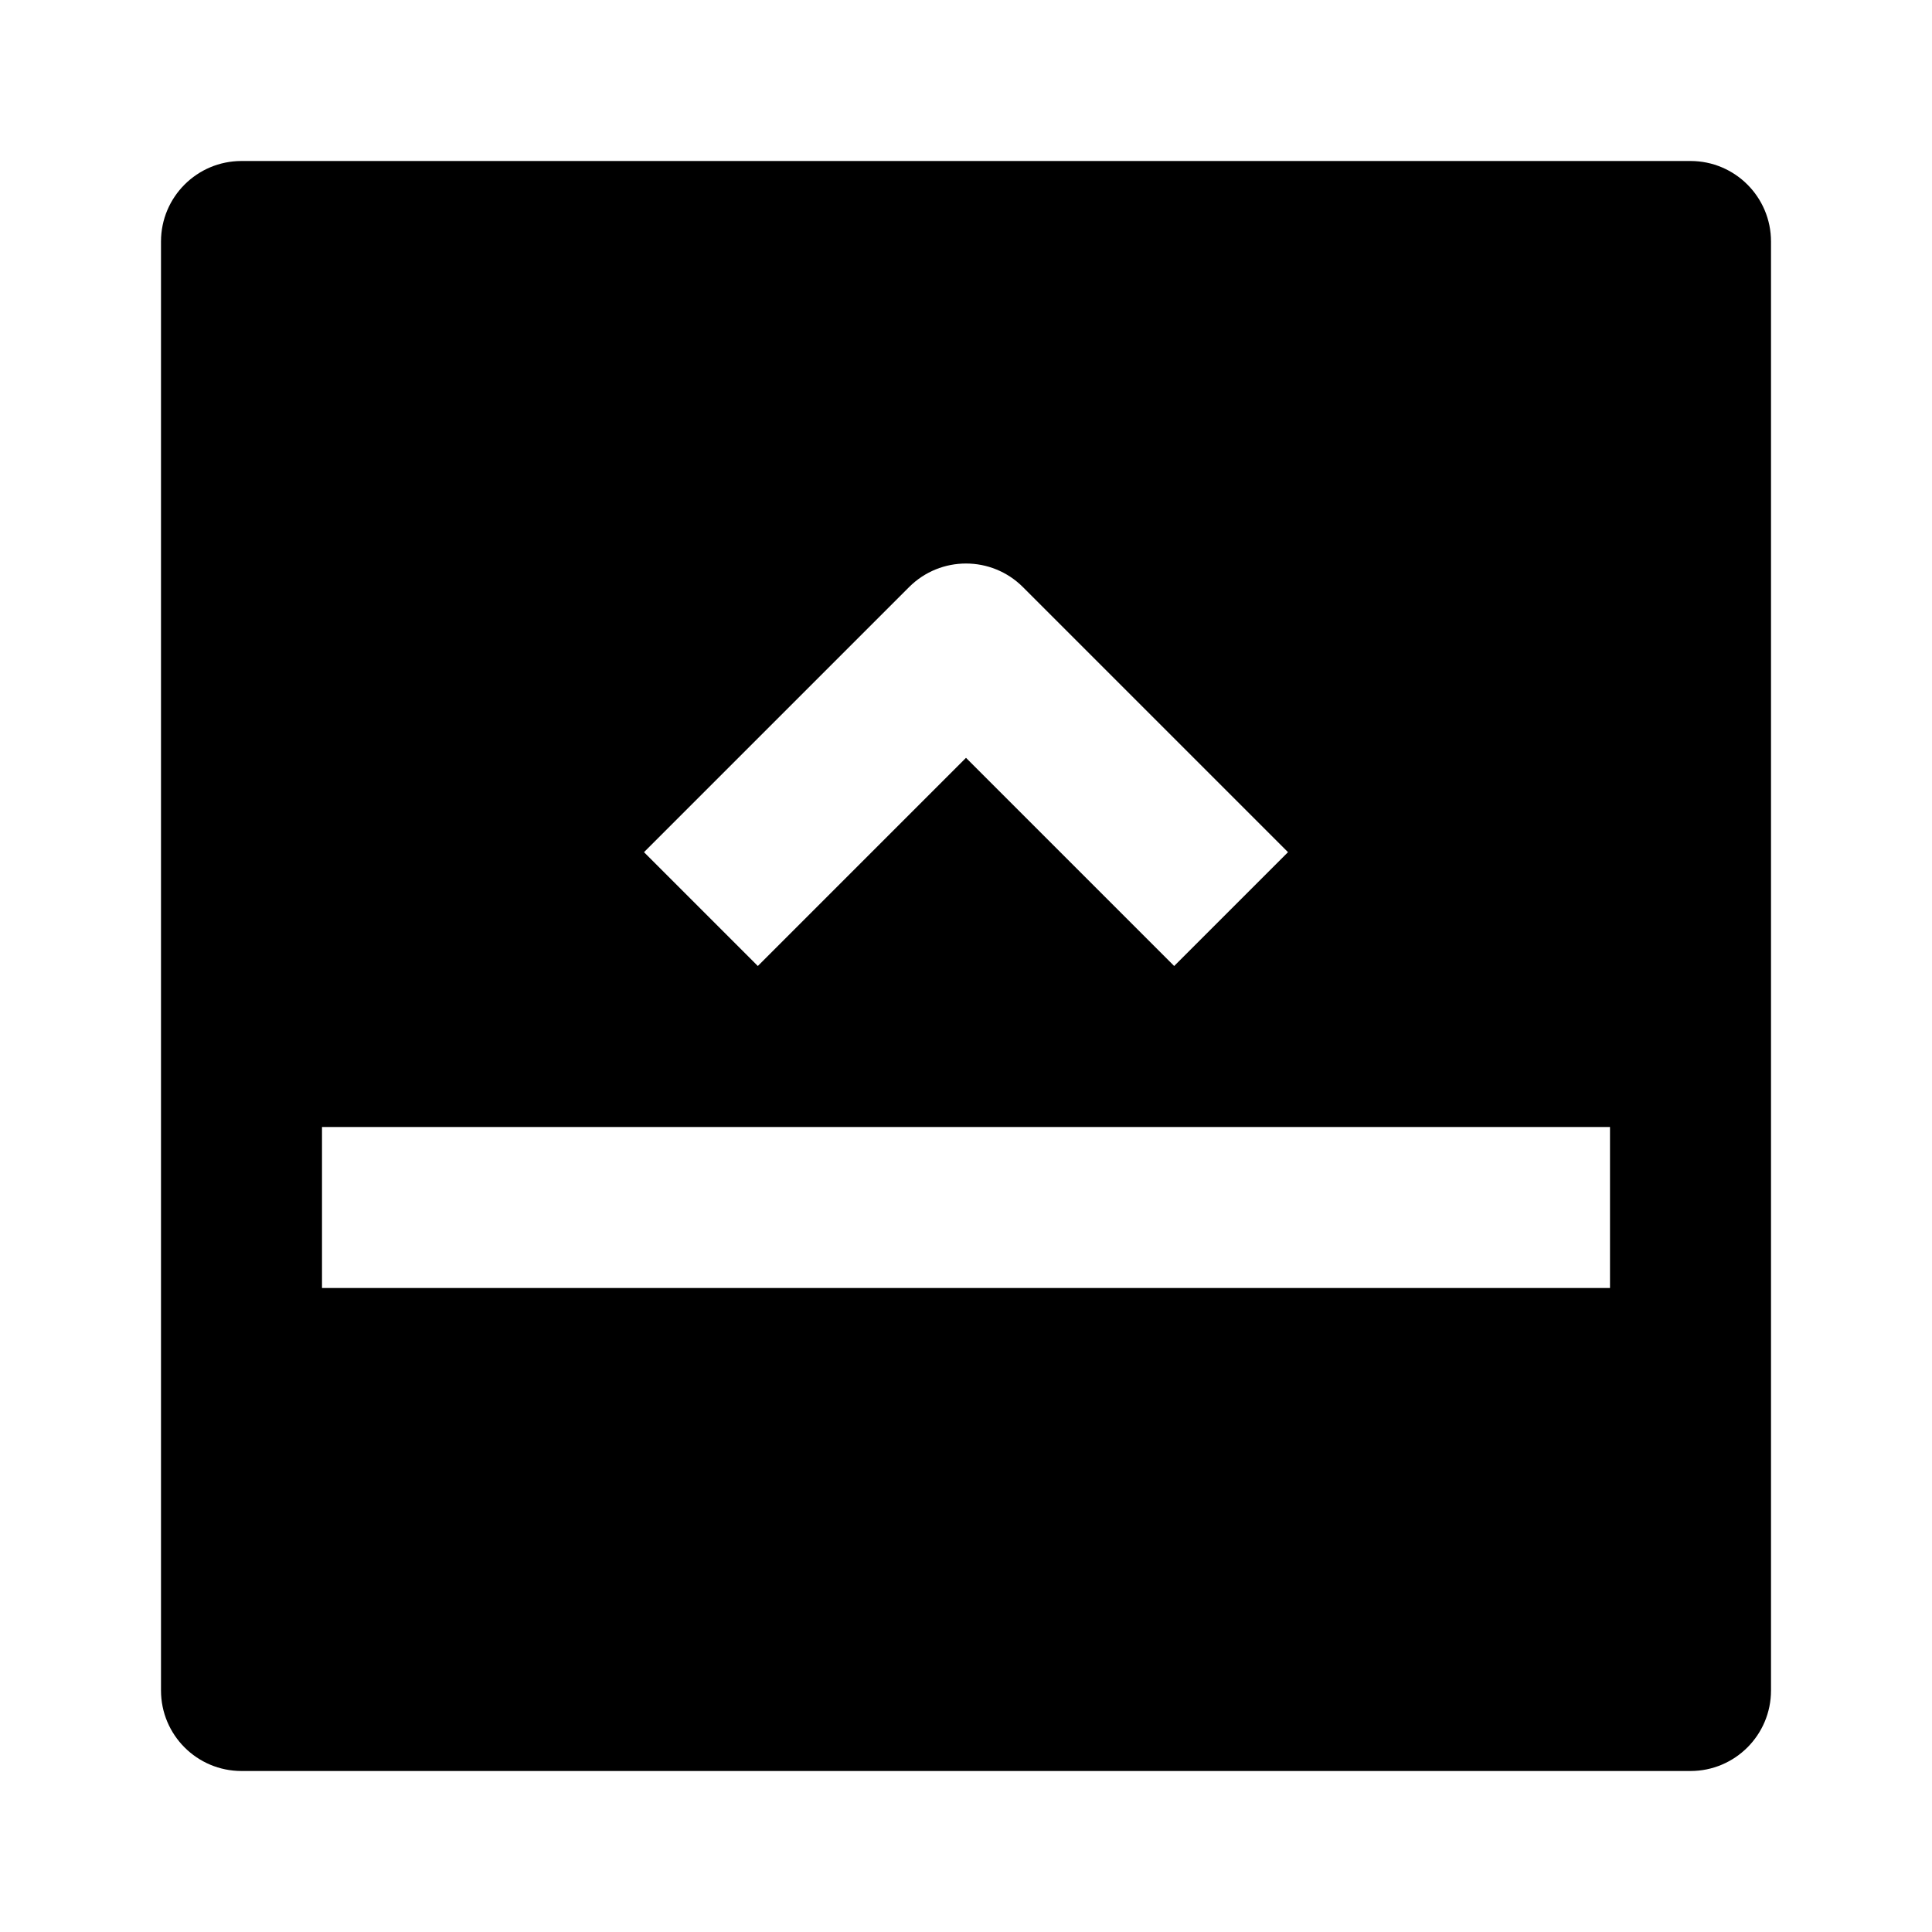
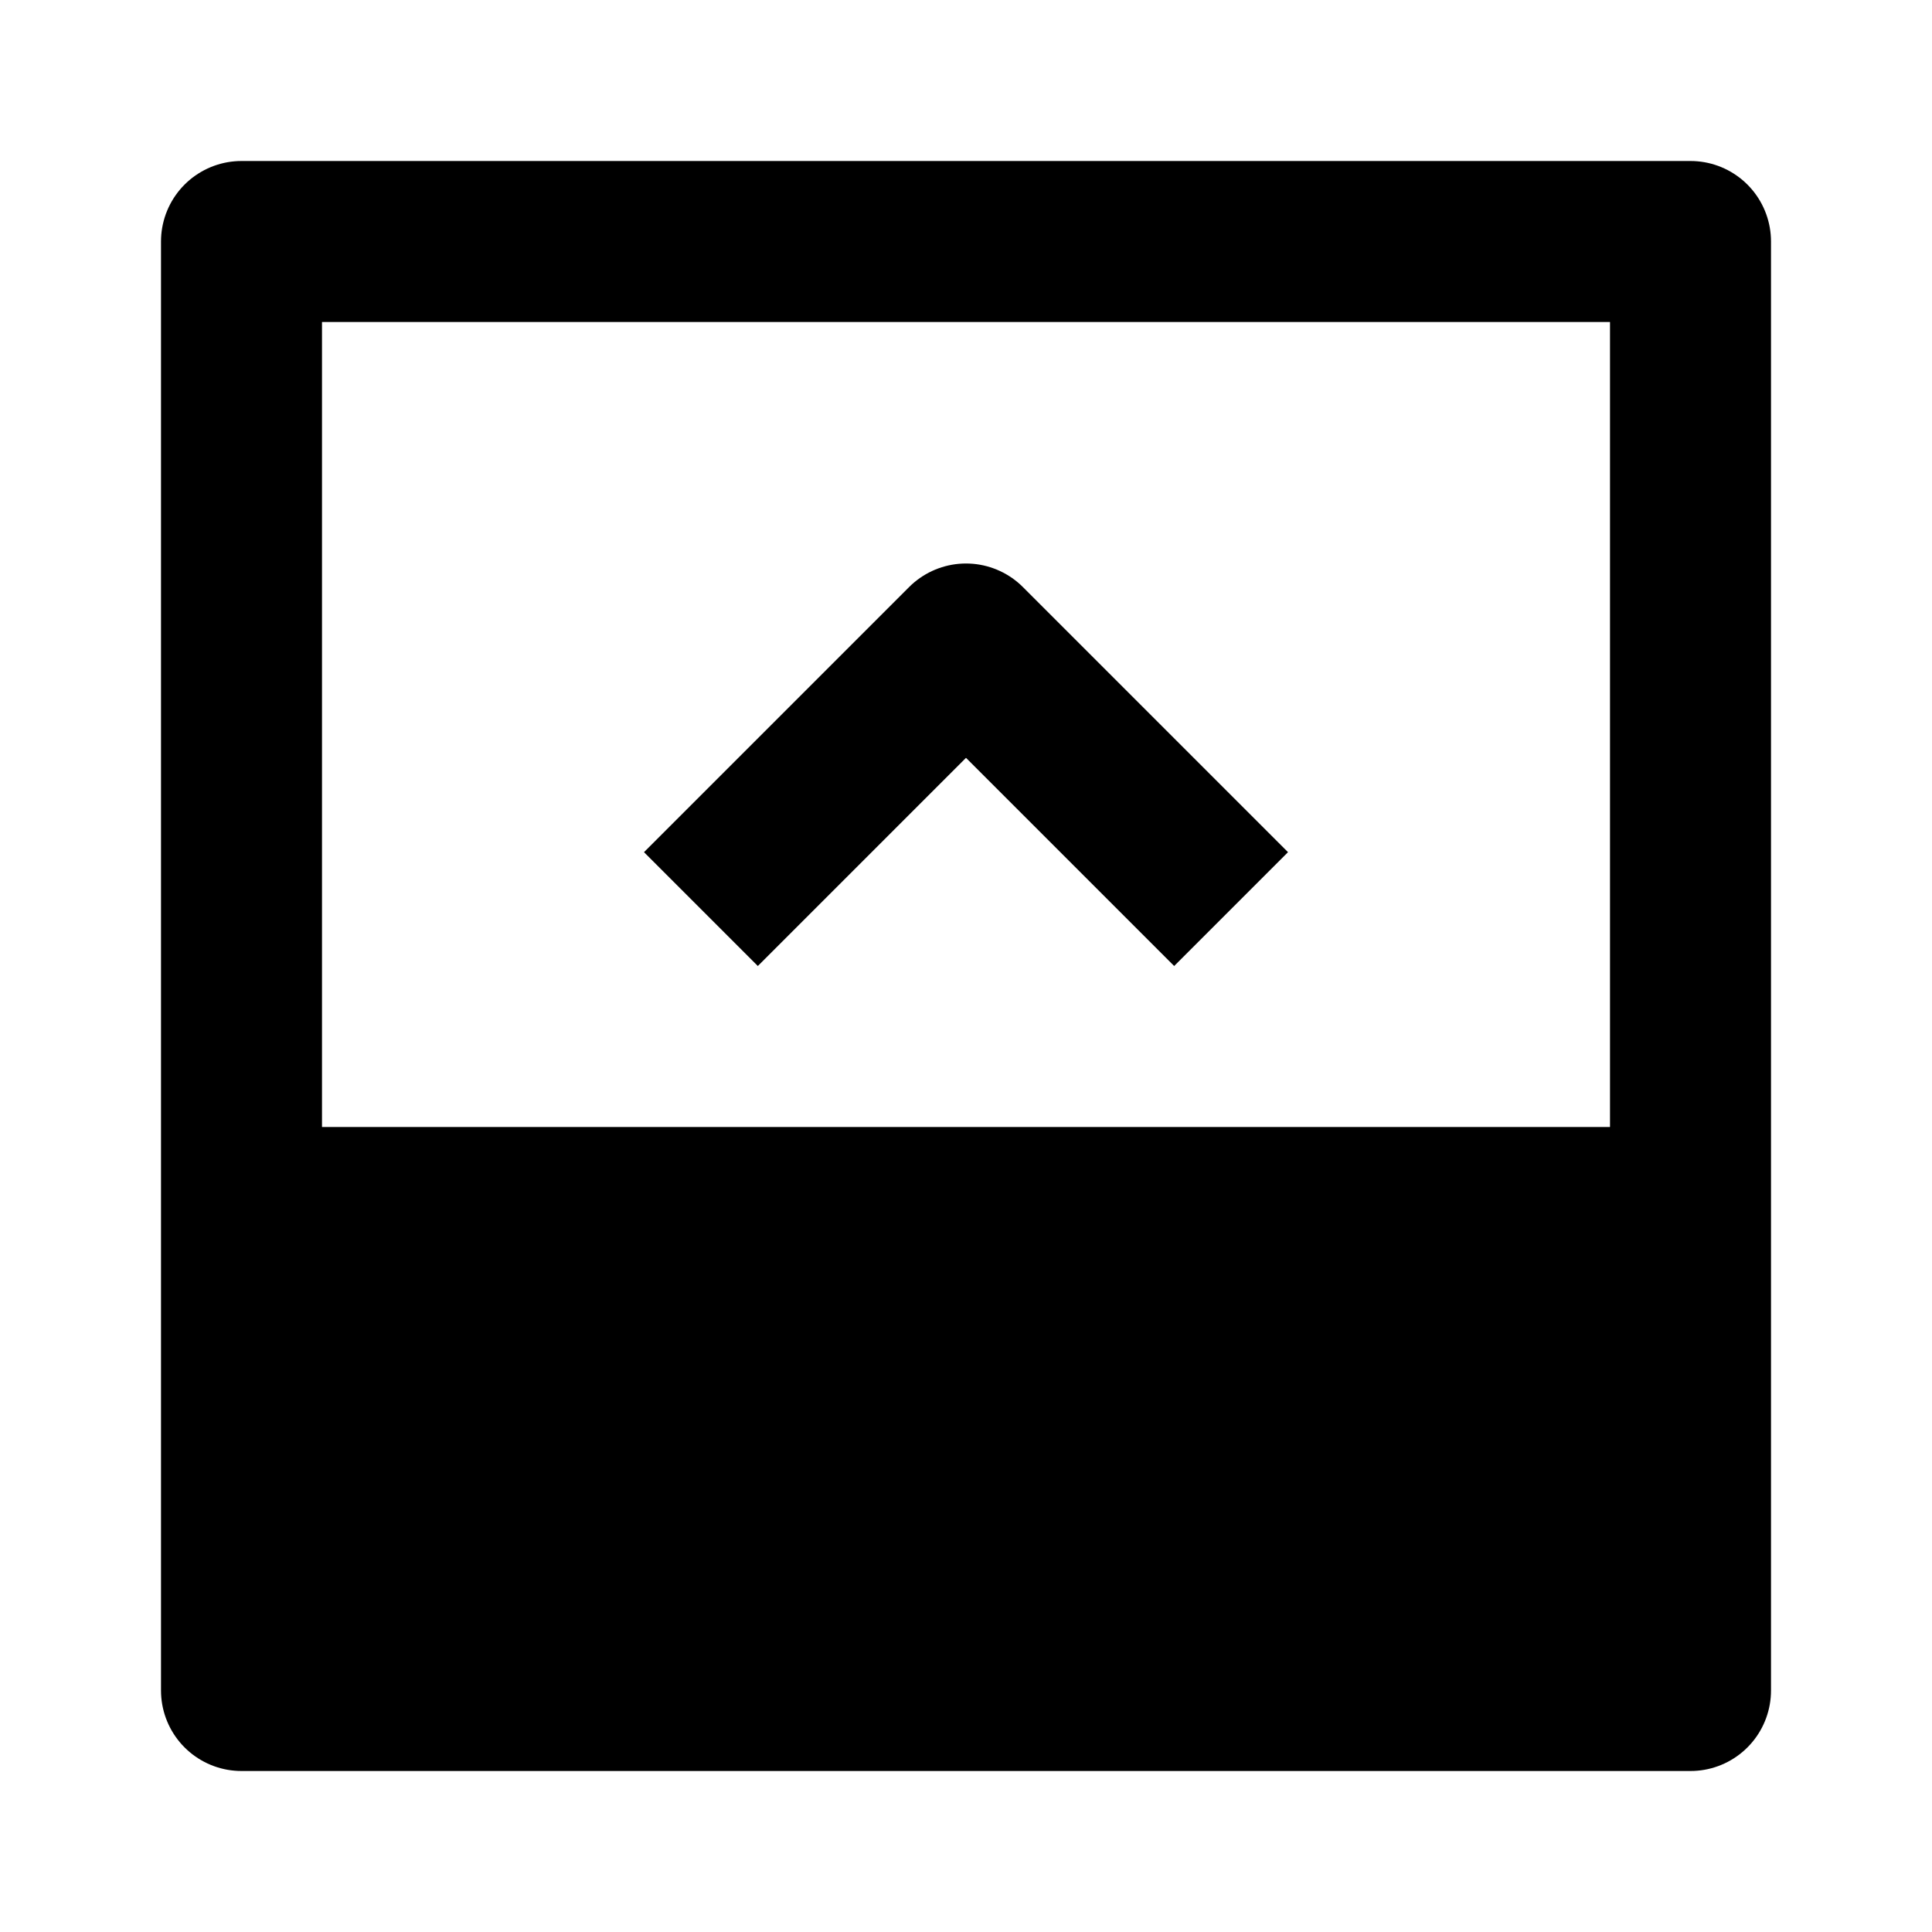
- <svg xmlns="http://www.w3.org/2000/svg" width="24" height="24" fill="none" aria-hidden="true" viewBox="0 0 24 24">
-   <path fill="currentColor" d="M3 2h18a1 1 0 0 1 1 1v18a1 1 0 0 1-1 1H3a1 1 0 0 1-1-1V3a1 1 0 0 1 1-1m1 14h16v-2H4zm4-5.414L9.414 12 12 9.414 14.586 12 16 10.586l-3.293-3.293a1 1 0 0 0-1.414 0z" />
+ <svg xmlns="http://www.w3.org/2000/svg" width="24" height="24" fill="none" stroke="currentColor" stroke-linejoin="round" stroke-width="2" aria-hidden="true" viewBox="0 0 24 24">
+   <path fill="currentColor" stroke="none" d="M3 15h18v6H3z" />
+   <path d="M3 3h18v18H3zm0 12h18M8.707 11.293 12 8l3.293 3.293" />
</svg>
